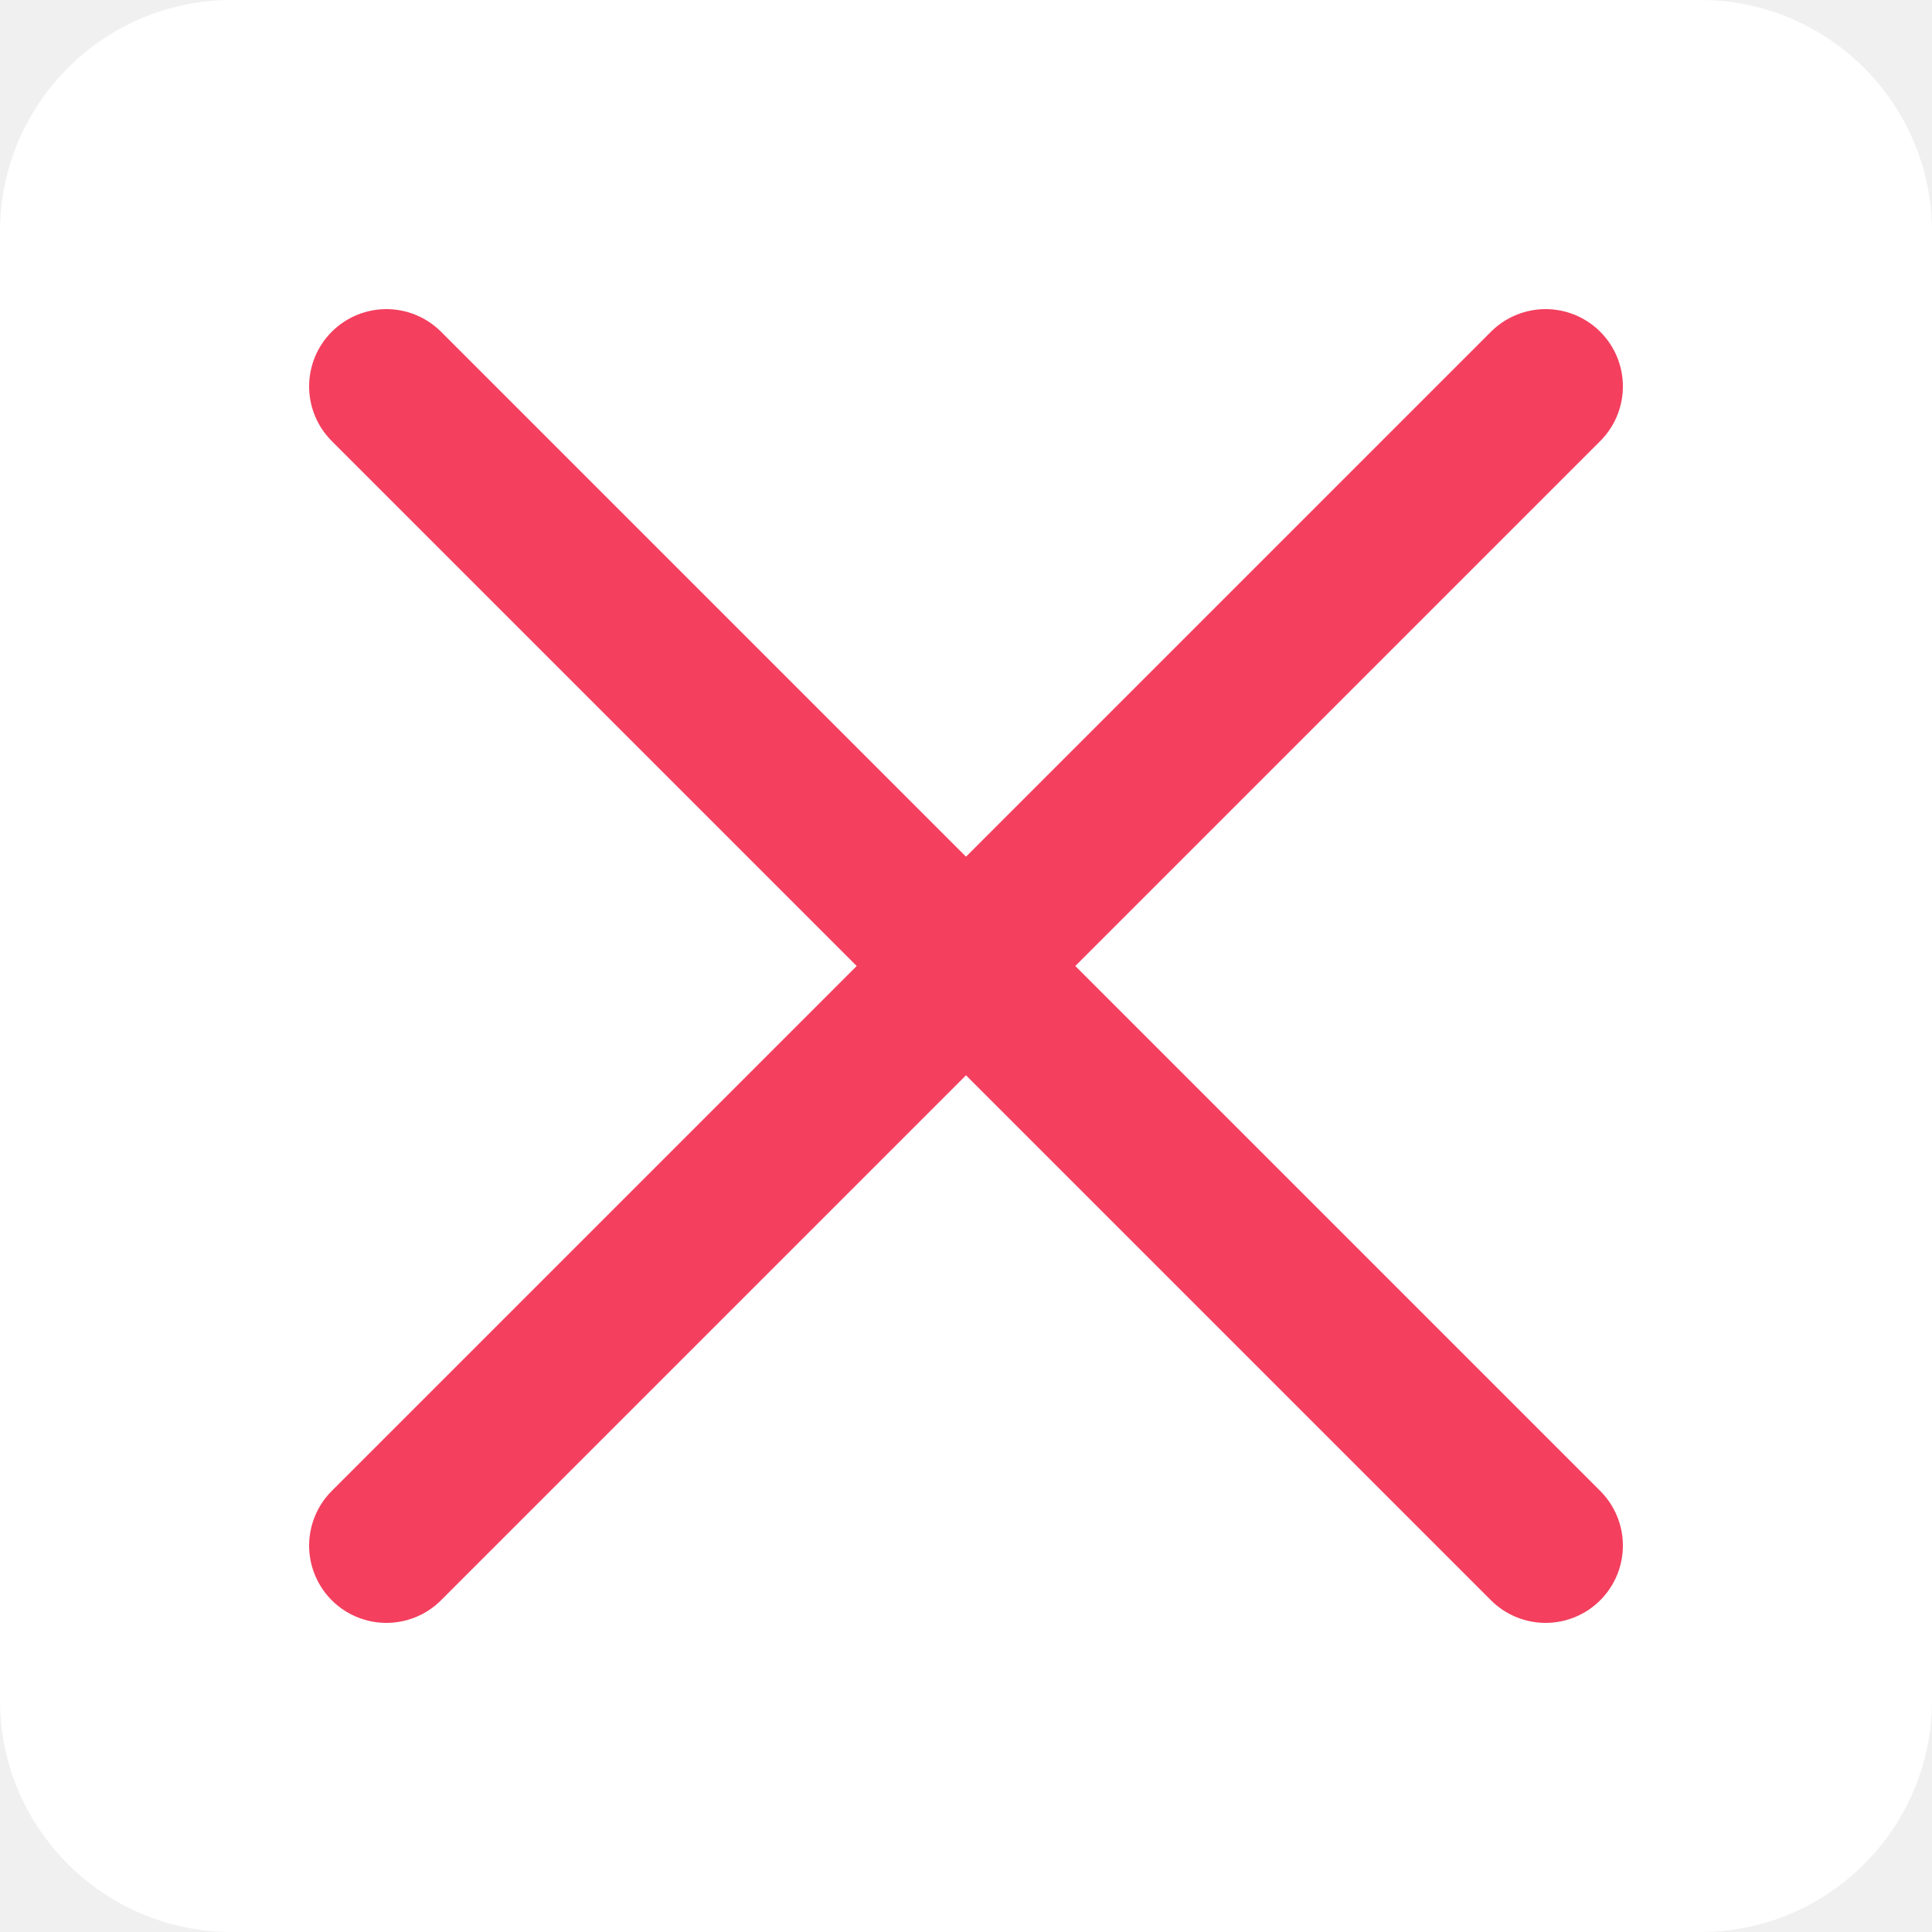
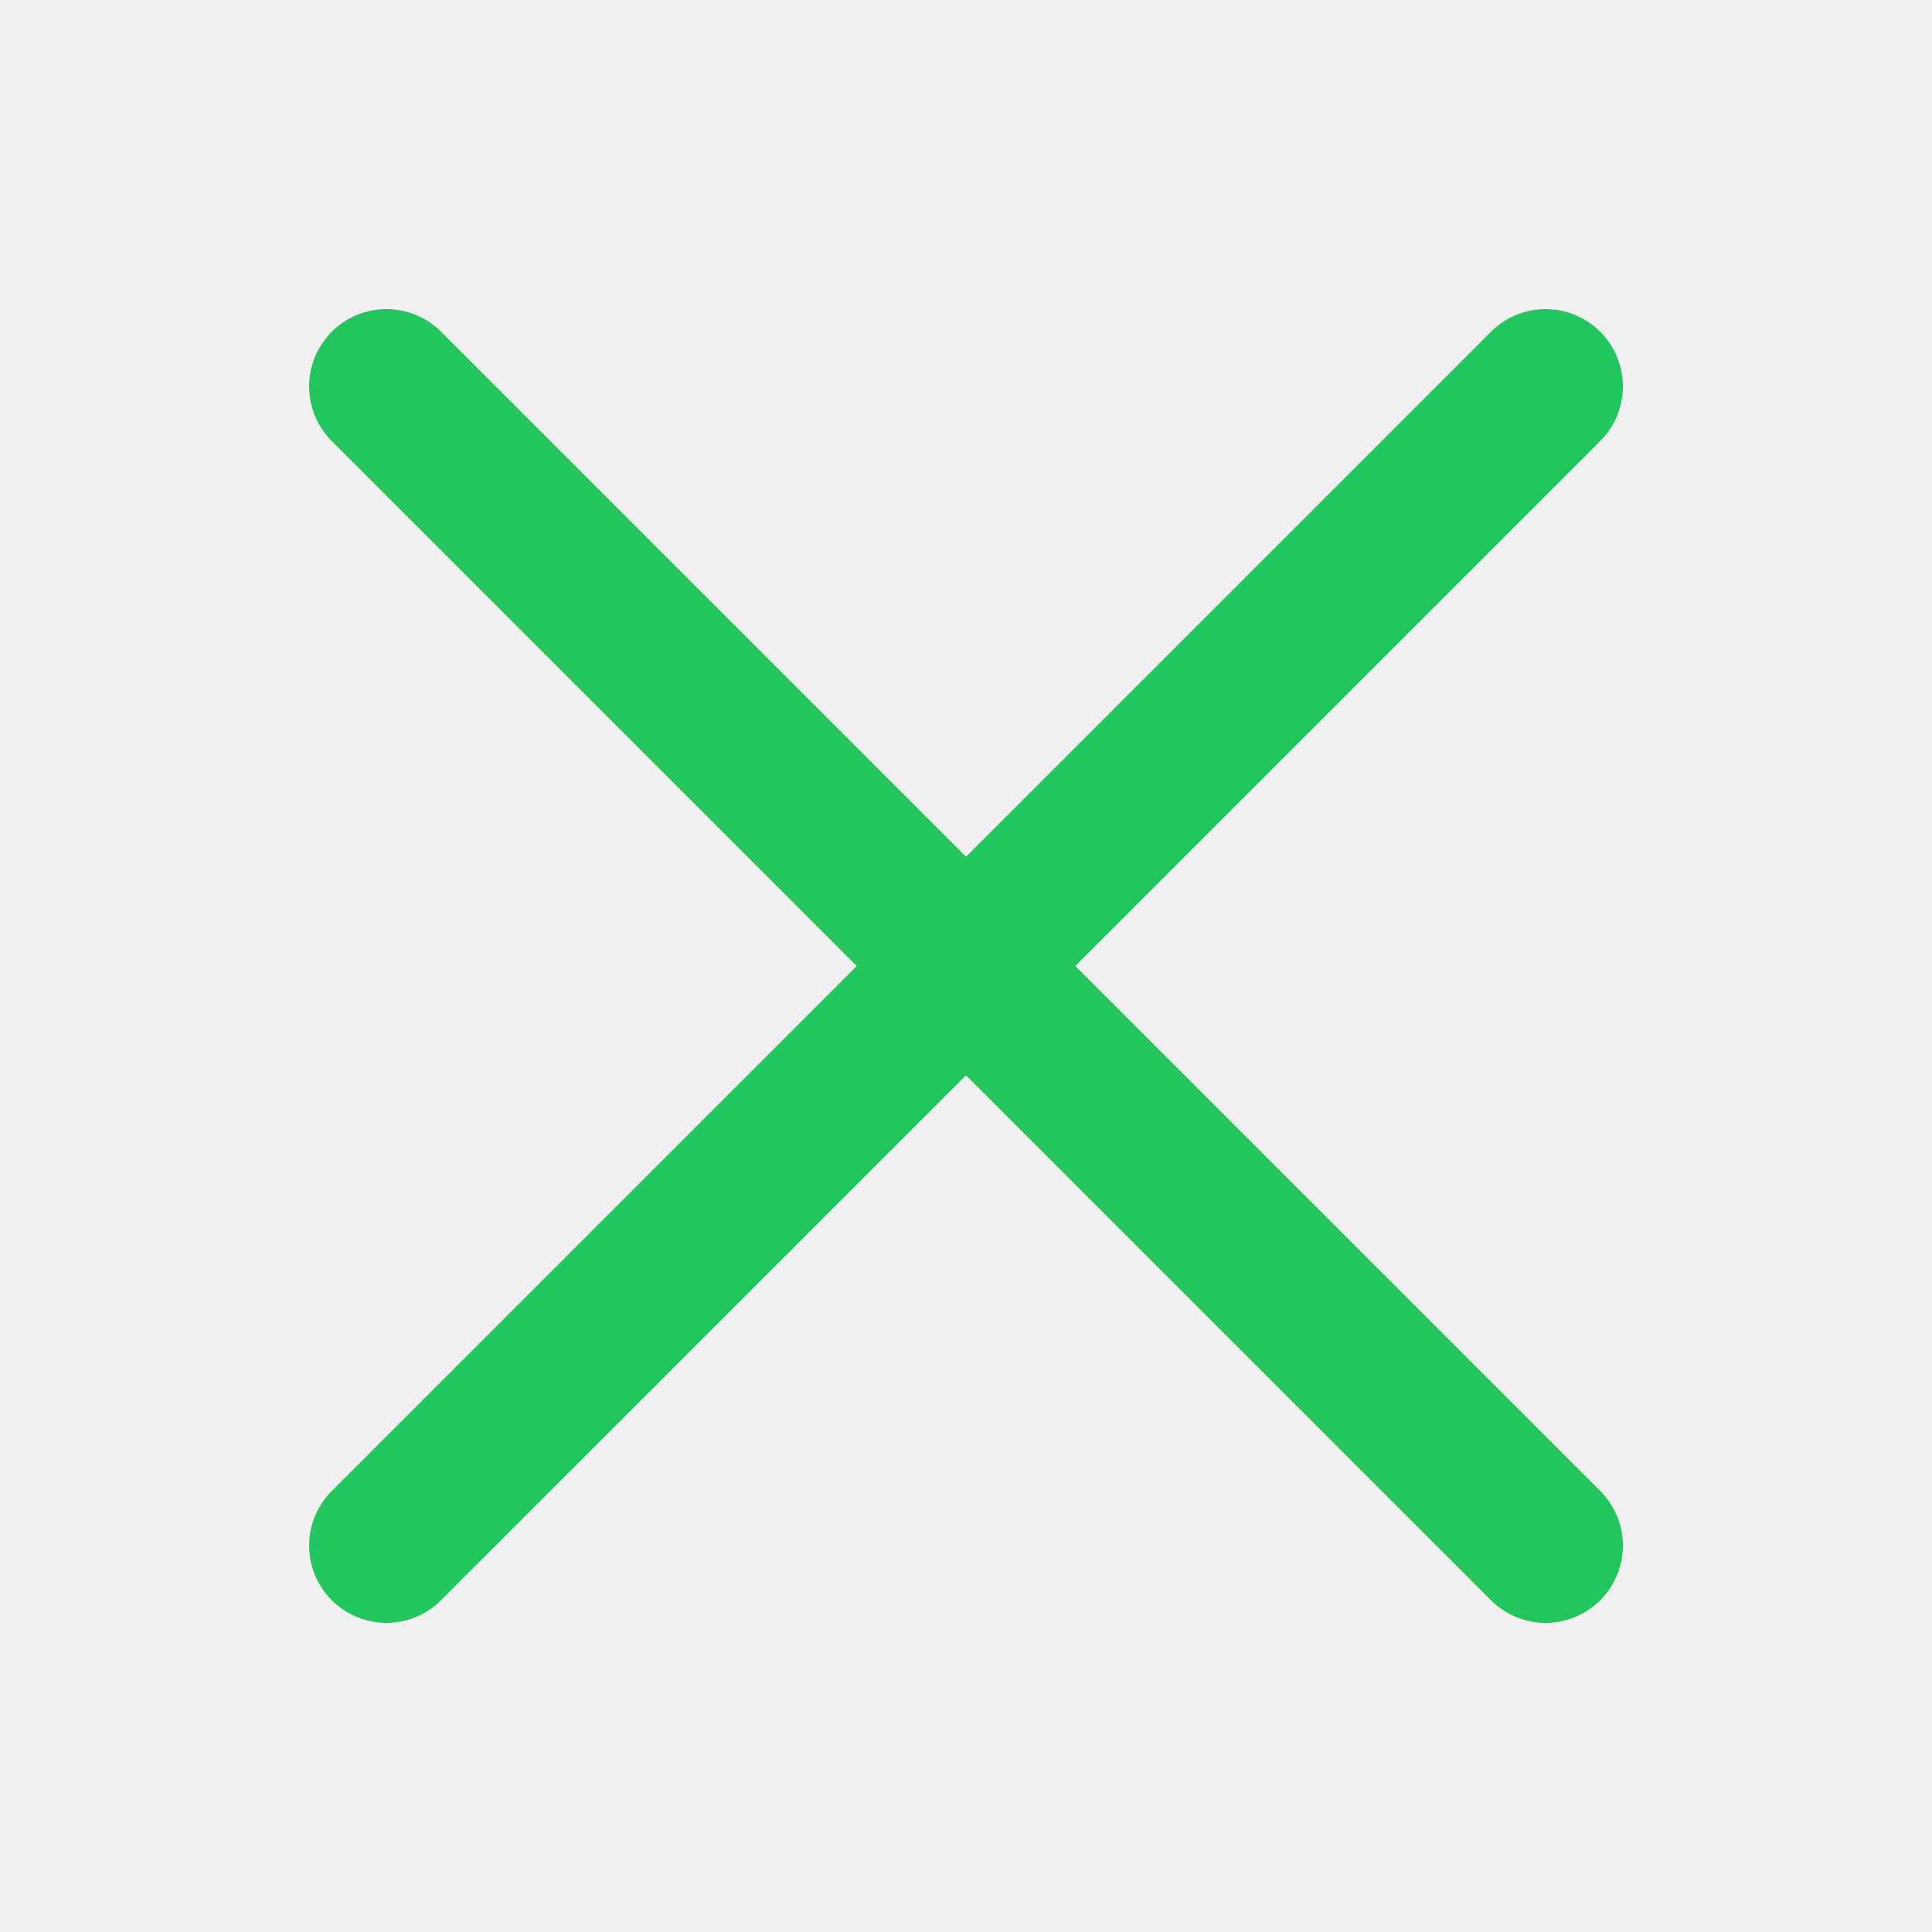
<svg xmlns="http://www.w3.org/2000/svg" width="100px" height="100px" viewBox="0 0 100 100" version="1.1">
  <g stroke="none" stroke-width="1" fill="none" fill-rule="evenodd">
-     <rect fill="#FFFFFF" x="0" y="0" width="100" height="100" rx="12" />
-     <g transform="translate(20, 20)" stroke="#f43f5e" stroke-width="8" stroke-linecap="round">
+     <g transform="translate(20, 20)" stroke="#22c55e" stroke-width="8" stroke-linecap="round">
      <line x1="0" y1="0" x2="60" y2="60" />
      <line x1="60" y1="0" x2="0" y2="60" />
    </g>
  </g>
</svg>
